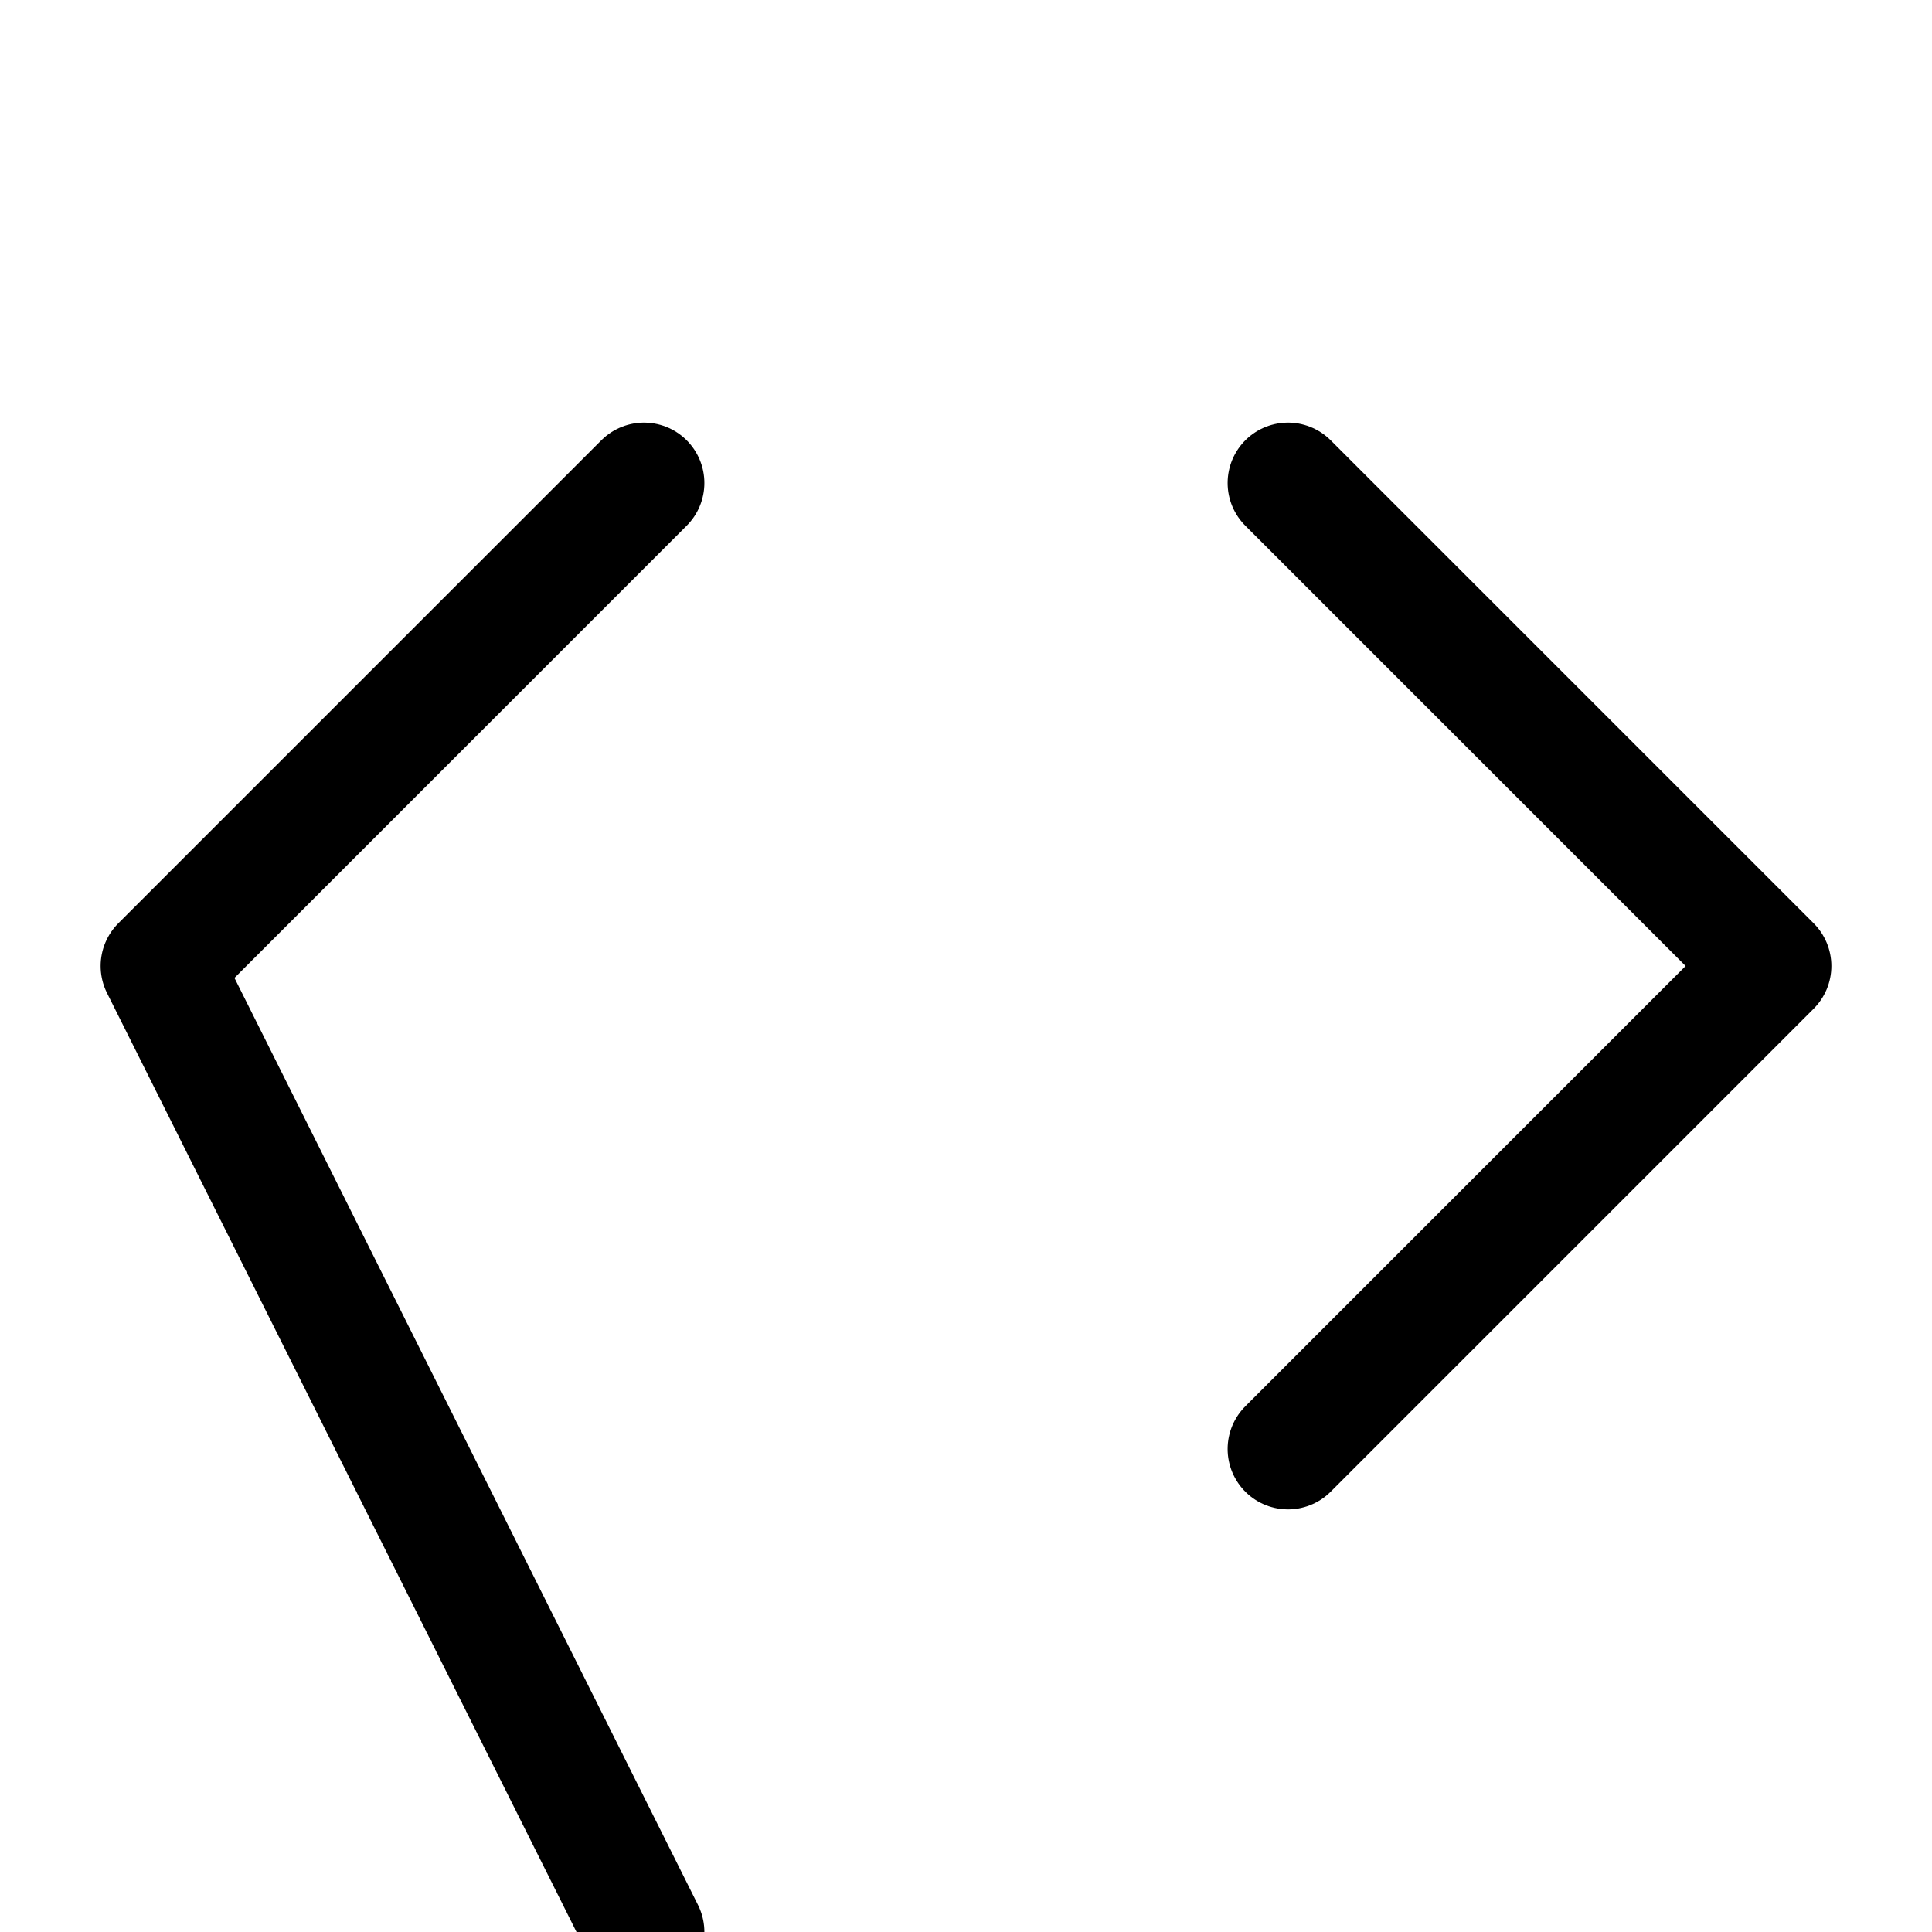
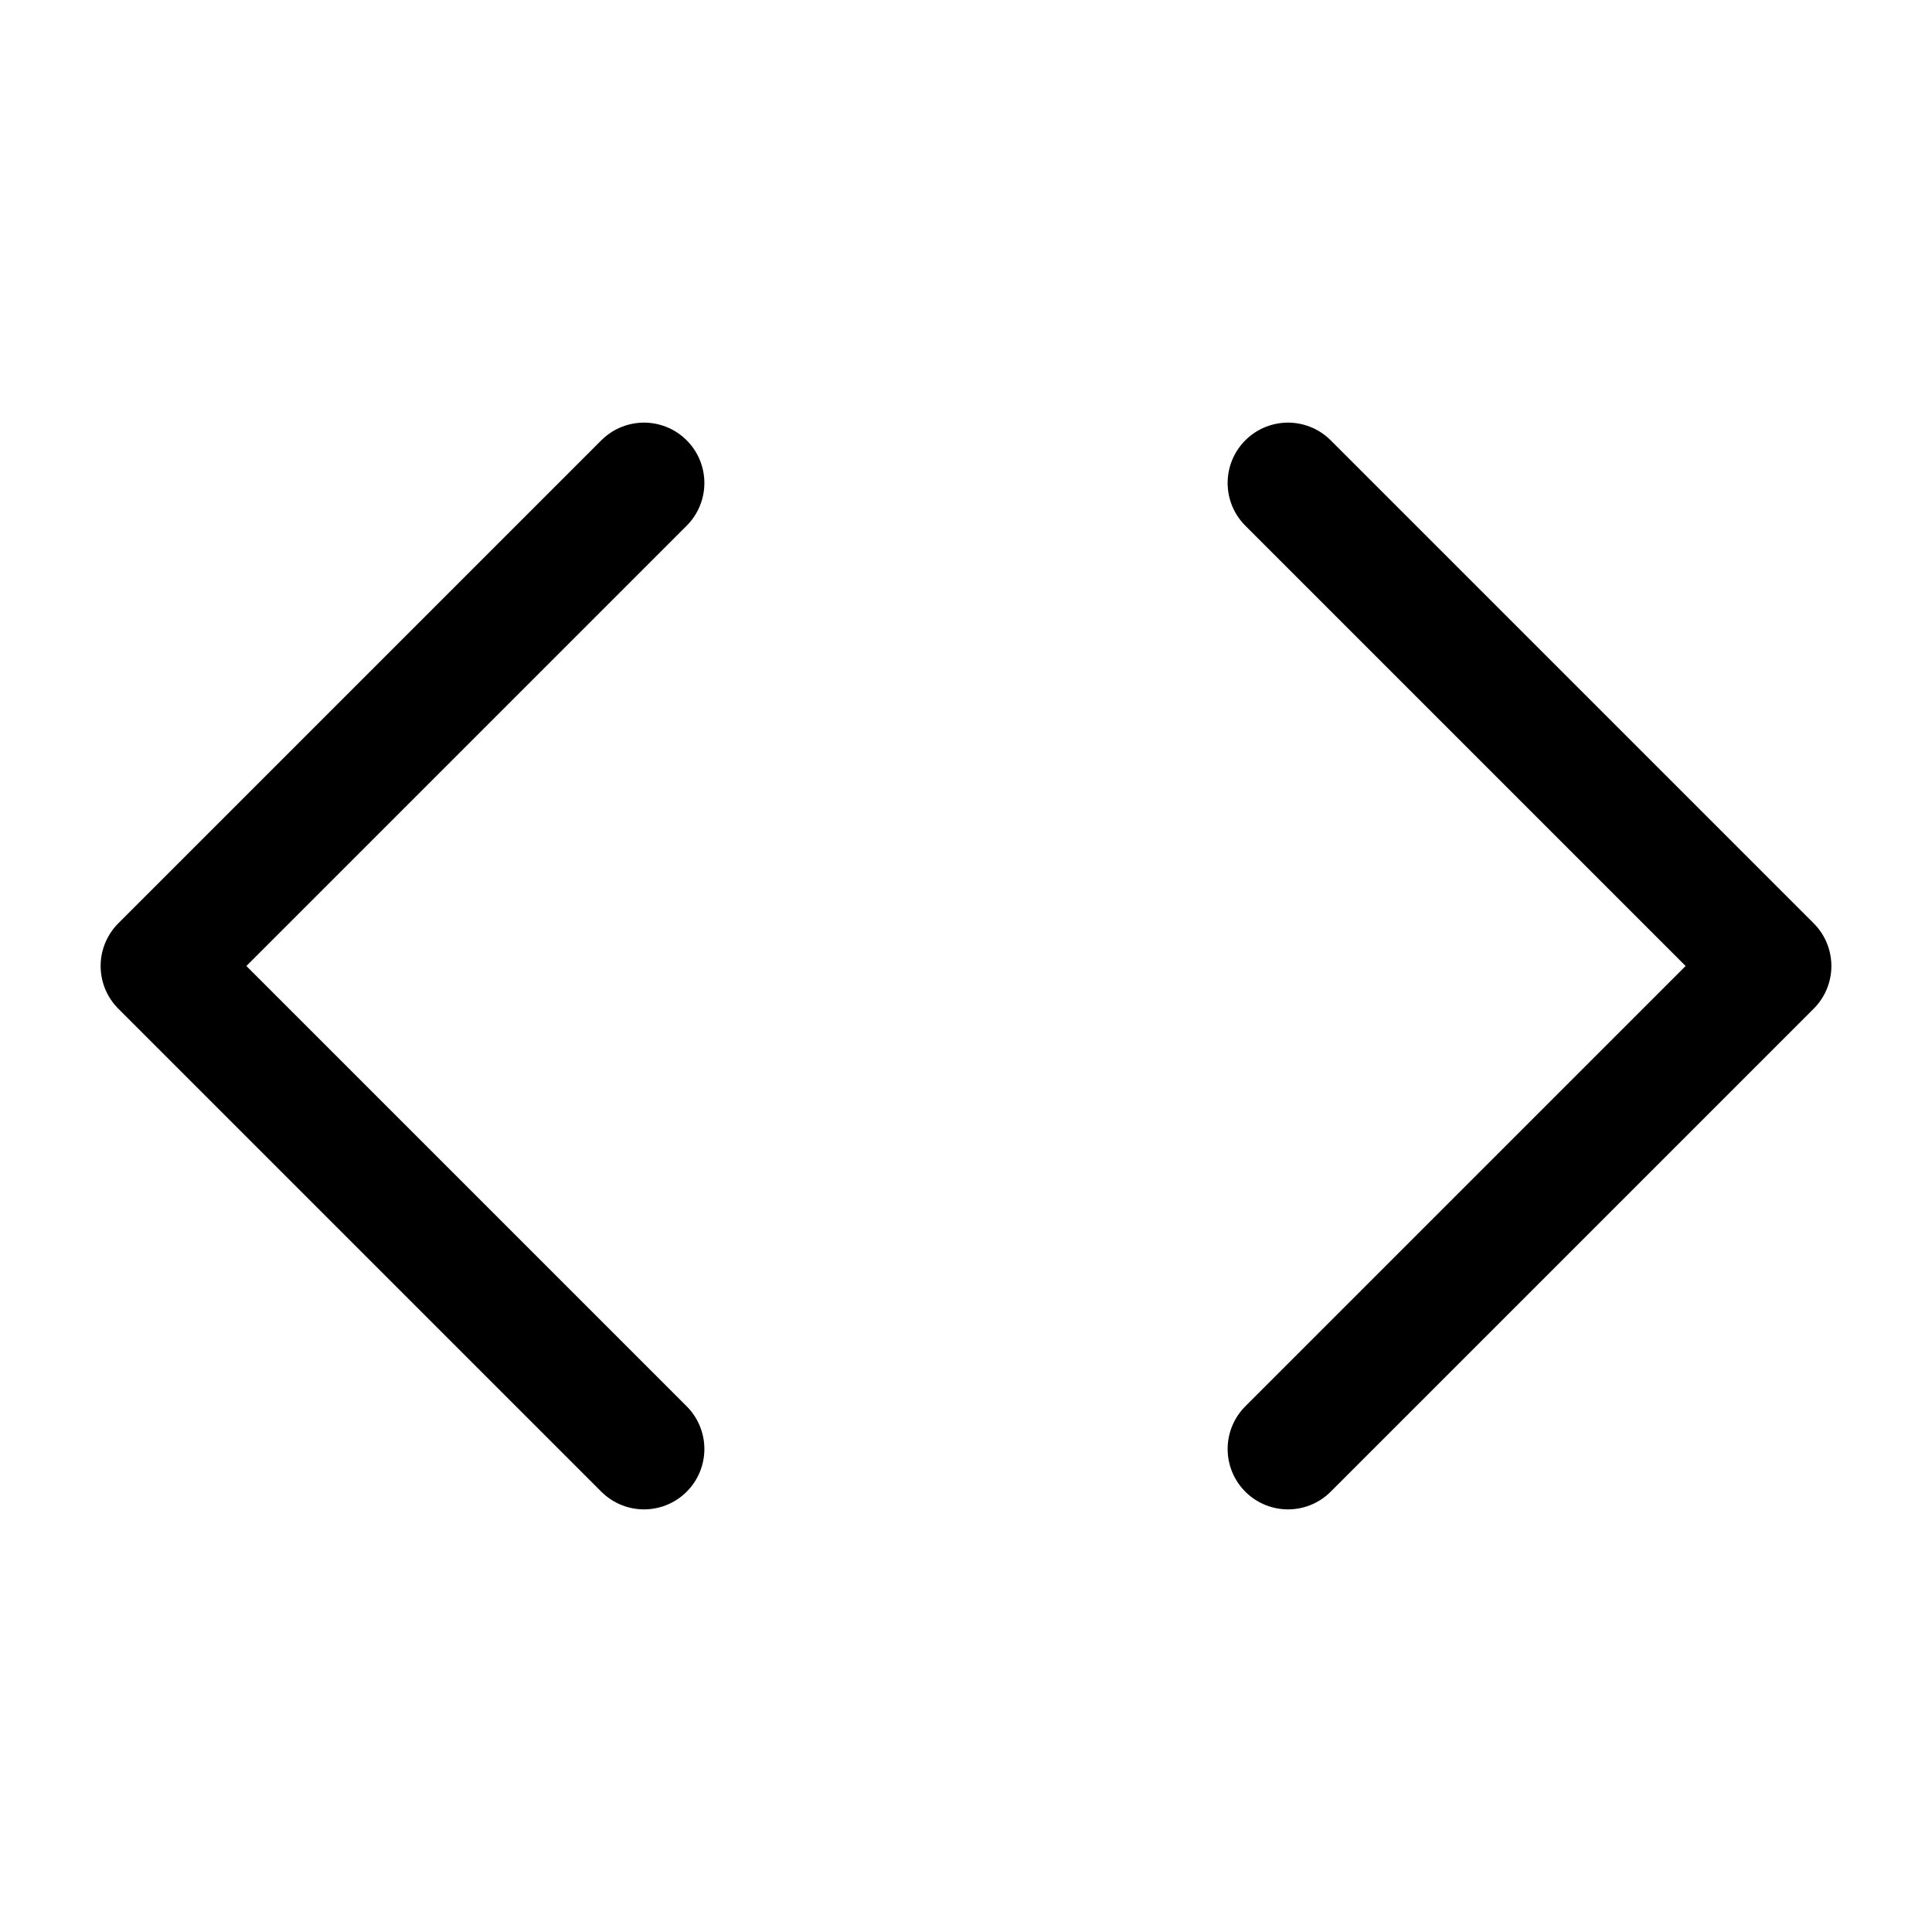
<svg xmlns="http://www.w3.org/2000/svg" viewBox="0 0 24 24" width="24" height="24" role="img" aria-label="workflow" focusable="false" fill="none" stroke="currentColor" stroke-width="1.5" stroke-linecap="round" stroke-linejoin="round">
-   <path d="M16 18l6-6-6-6M8 6l-6 6 6 12" />
+   <polyline points="16 18 22 12 16 6" />
+   <polyline points="8 6 2 12 8 18" />
</svg>
